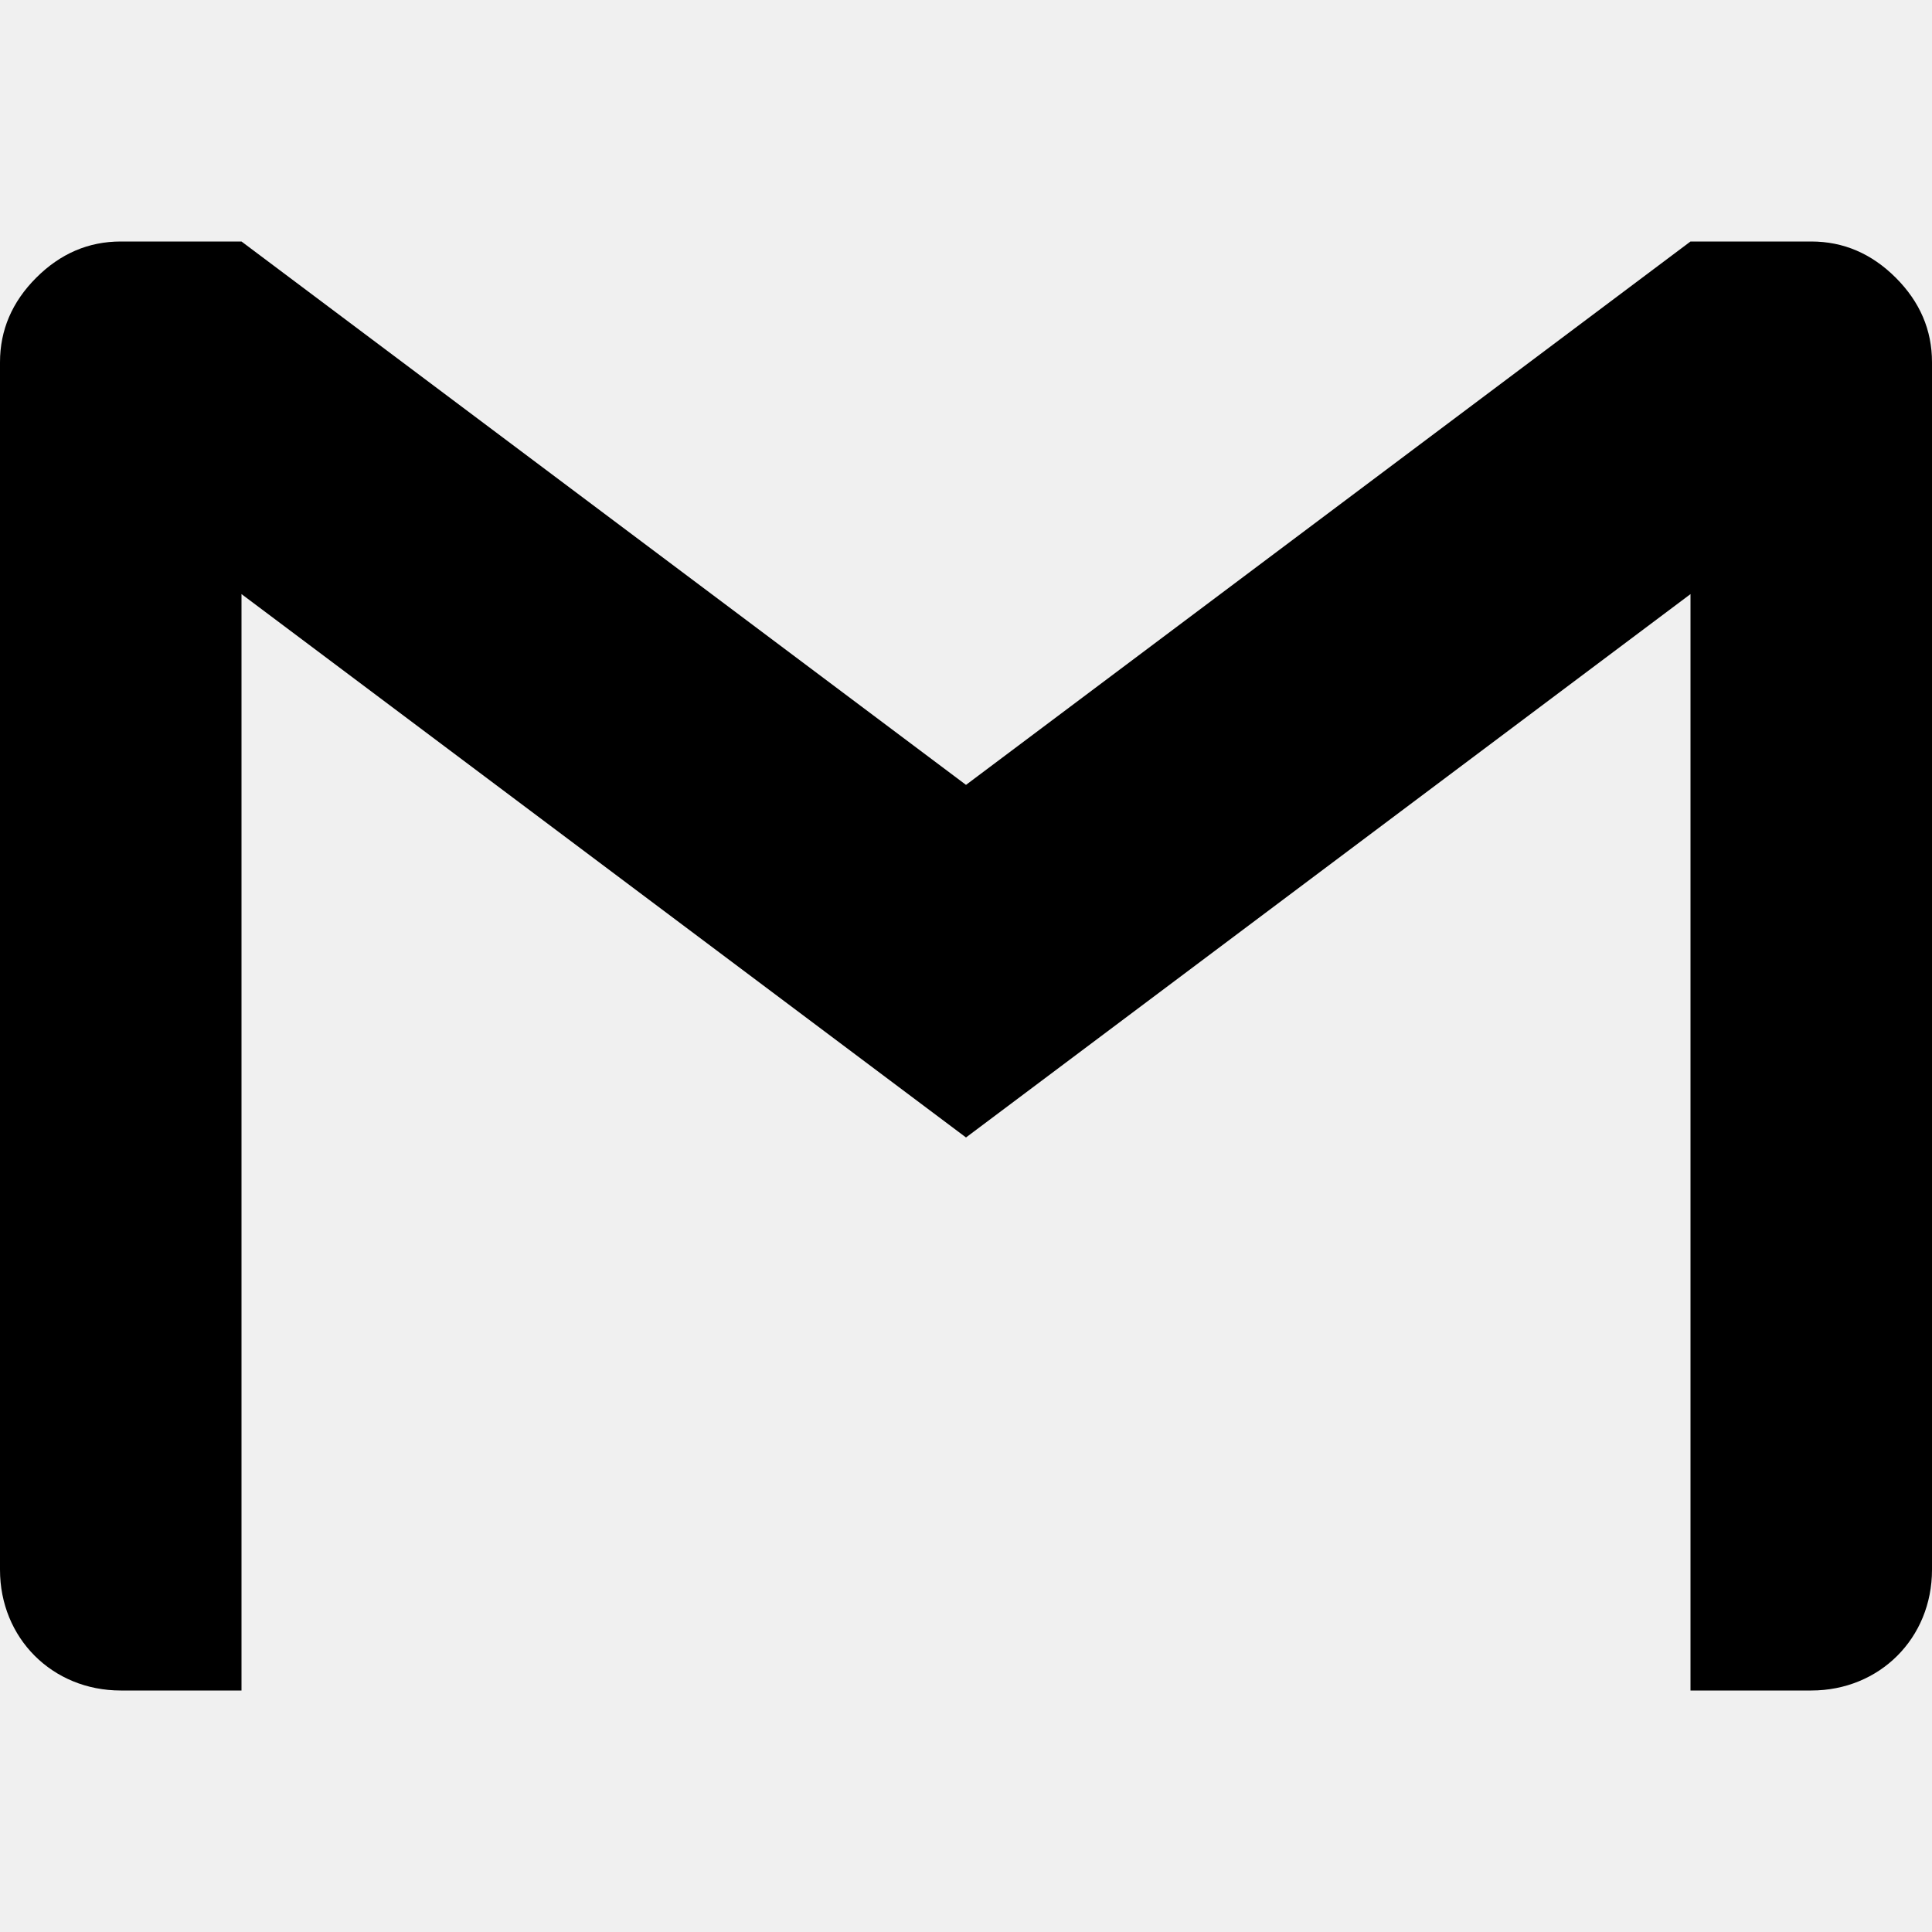
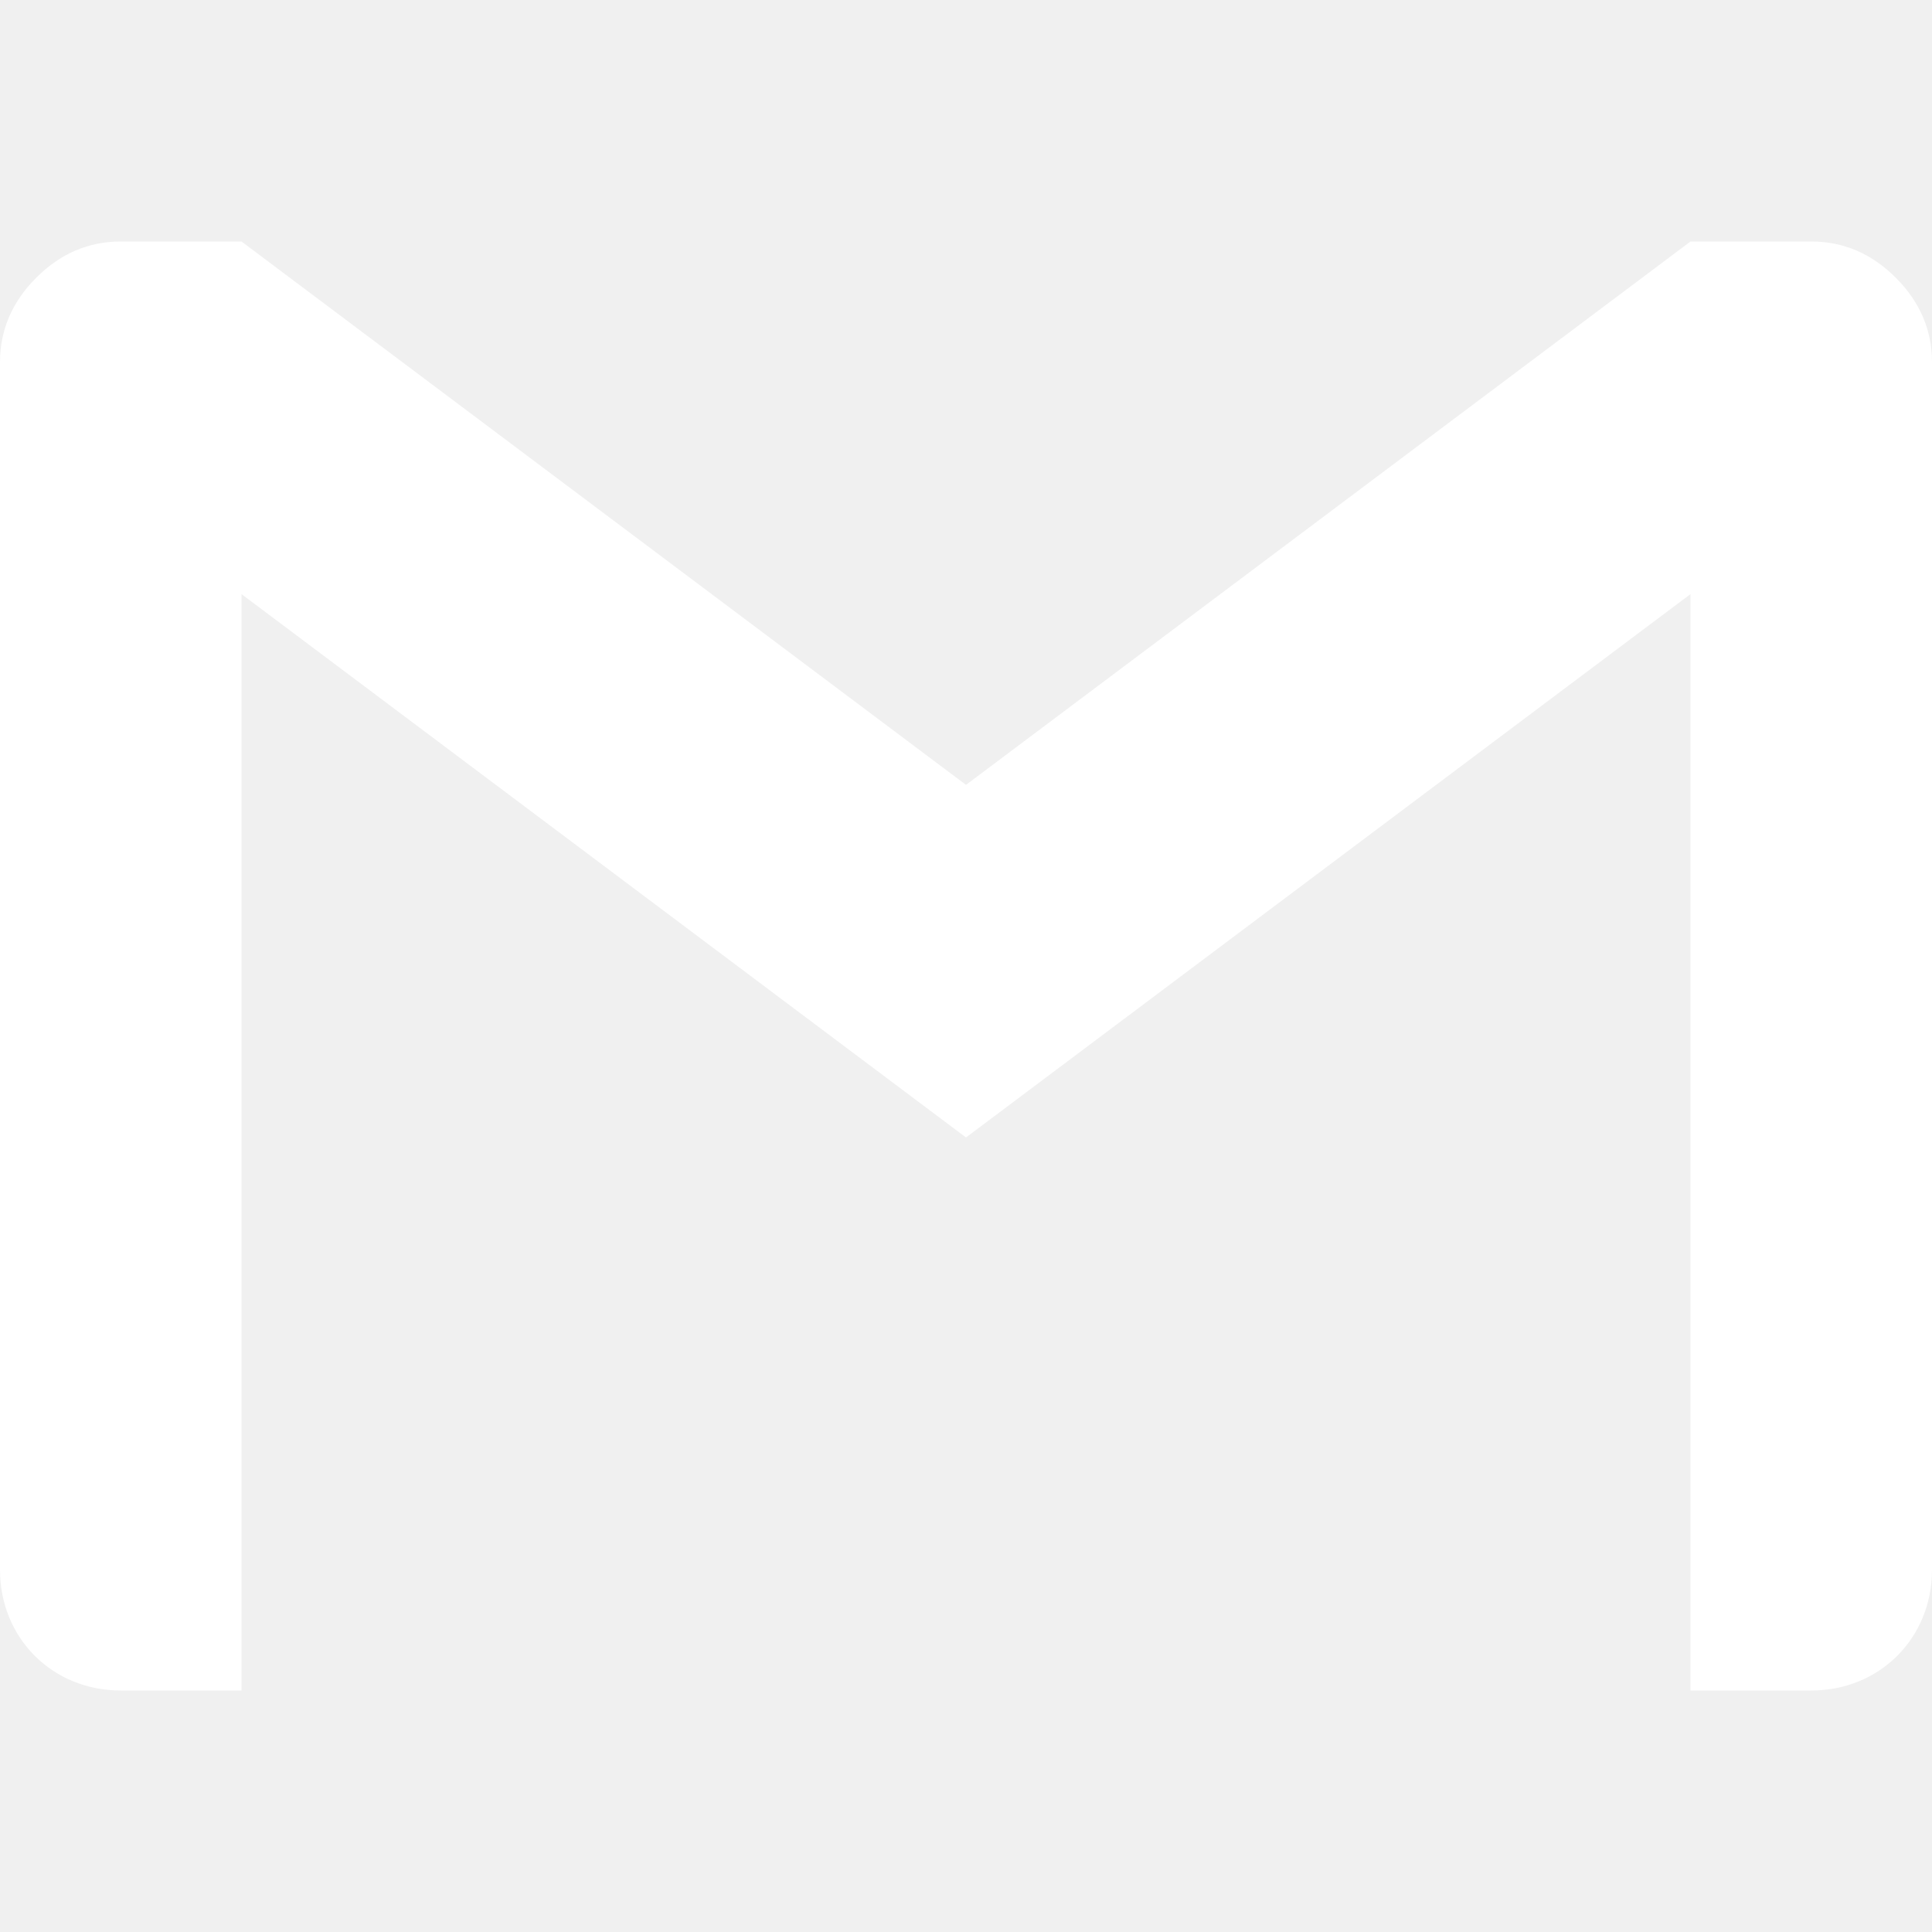
<svg xmlns="http://www.w3.org/2000/svg" viewBox="0 0 24 24">
-   <path d="M24 4.5v15c0 .85-.65 1.5-1.5 1.5H21V7.38l-9 6.75-9-6.75V21H1.5C.65 21 0 20.35 0 19.5v-15c0-.4.15-.75.45-1.05.3-.3.65-.45 1.05-.45H3l9 6.75 9-6.75h1.5c.4 0 .75.15 1.05.45.3.3.45.65.45 1.05z" />
+   <path fill="white" d="M24 4.5v15c0 .85-.65 1.5-1.5 1.5H21V7.38l-9 6.75-9-6.75V21H1.5C.65 21 0 20.35 0 19.5v-15c0-.4.15-.75.45-1.05.3-.3.65-.45 1.05-.45H3l9 6.75 9-6.75h1.5c.4 0 .75.15 1.05.45.3.3.45.65.45 1.05z" />
</svg>
